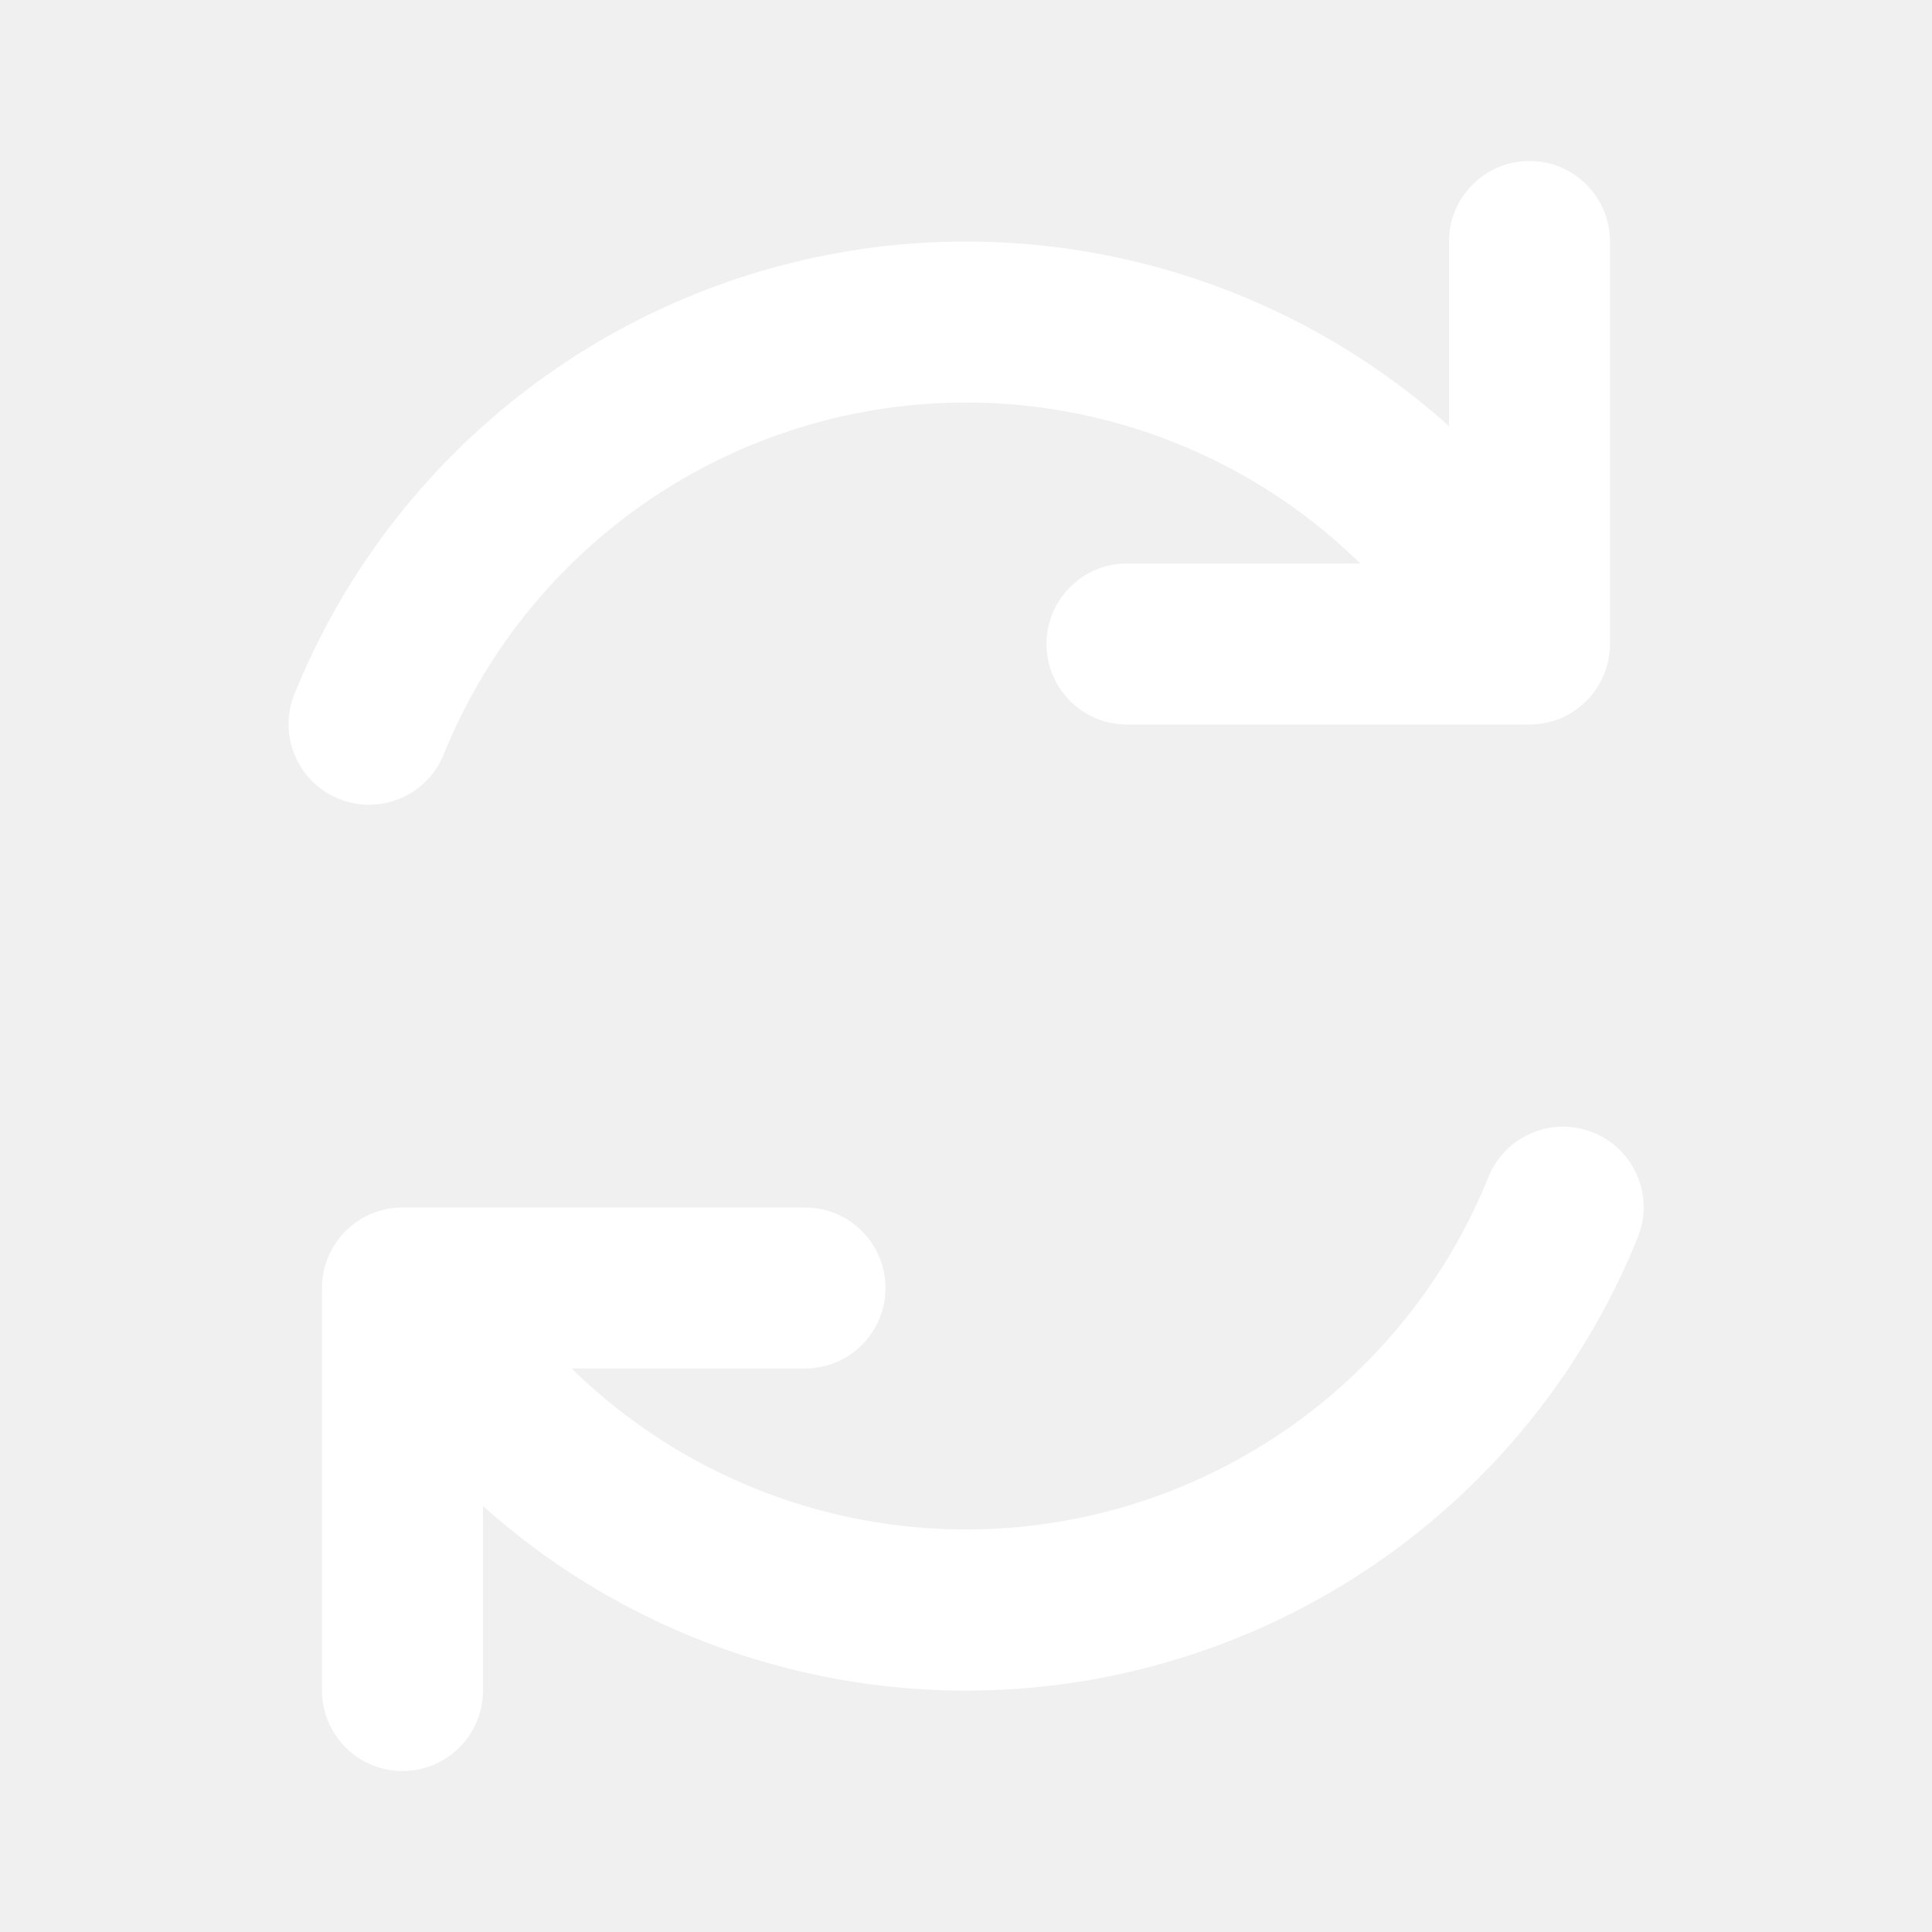
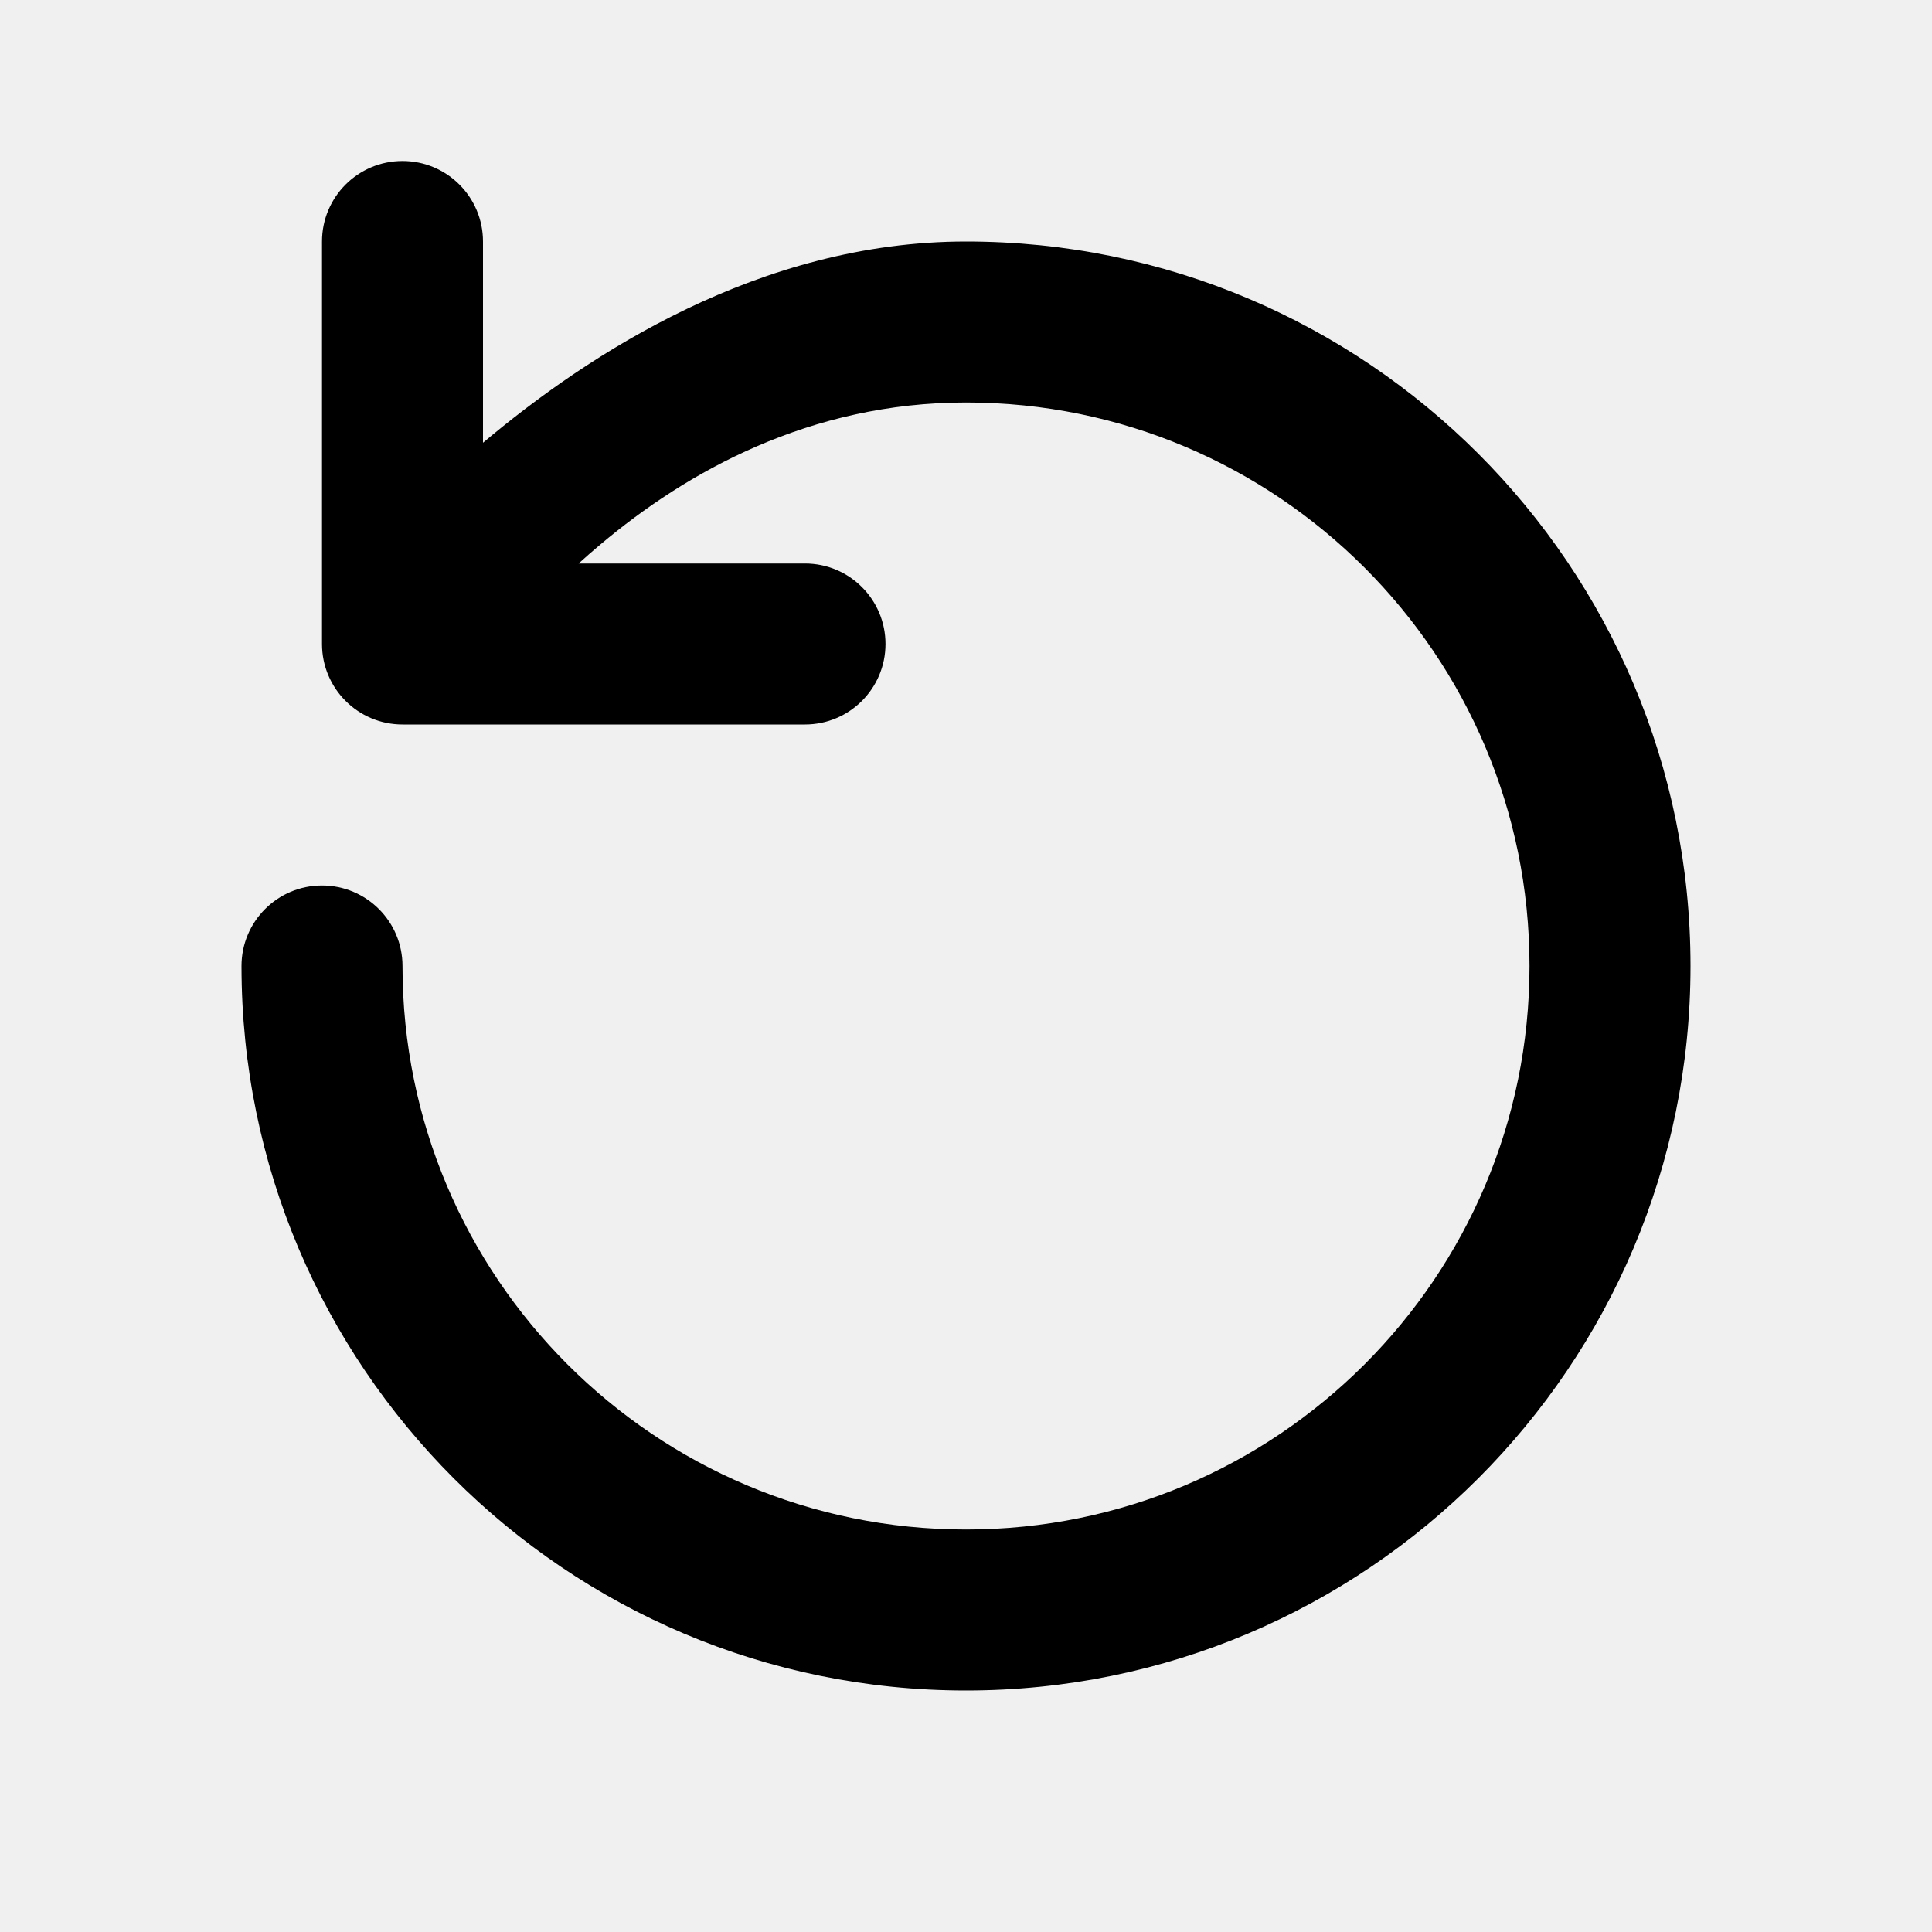
- <svg xmlns="http://www.w3.org/2000/svg" viewBox="0 0 24 24">
-   <path d="M19 2a1 1 0 011 1v5a1 1 0 01-1 1h-5a1 1 0 110-2h2.899a7.001 7.001 0 00-11.39 2.378 1 1 0 01-1.854-.75A9 9 0 0118 5.293V3a1 1 0 011-1zm1.345 13.371a1 1 0 00-1.855-.749A7 7 0 017.101 17H10a1 1 0 100-2H5a1 1 0 00-1 1v5a1 1 0 102 0v-2.292a8.998 8.998 0 0014.345-3.337z" fill="#fff" />
+ <svg xmlns="http://www.w3.org/2000/svg" width="24" height="24" viewBox="0 0 24 24">
+   <path fill-rule="evenodd" d="M6 3a1 1 0 00-2 0v5a1 1 0 001 1h5a1 1 0 100-2H7.188c.086-.078.175-.157.269-.235C8.532 5.859 10.062 5 12 5a7 7 0 11-7 7 1 1 0 10-2 0 9 9 0 109-9C9.438 3 7.3 4.406 6 5.5V3z" />
</svg>
